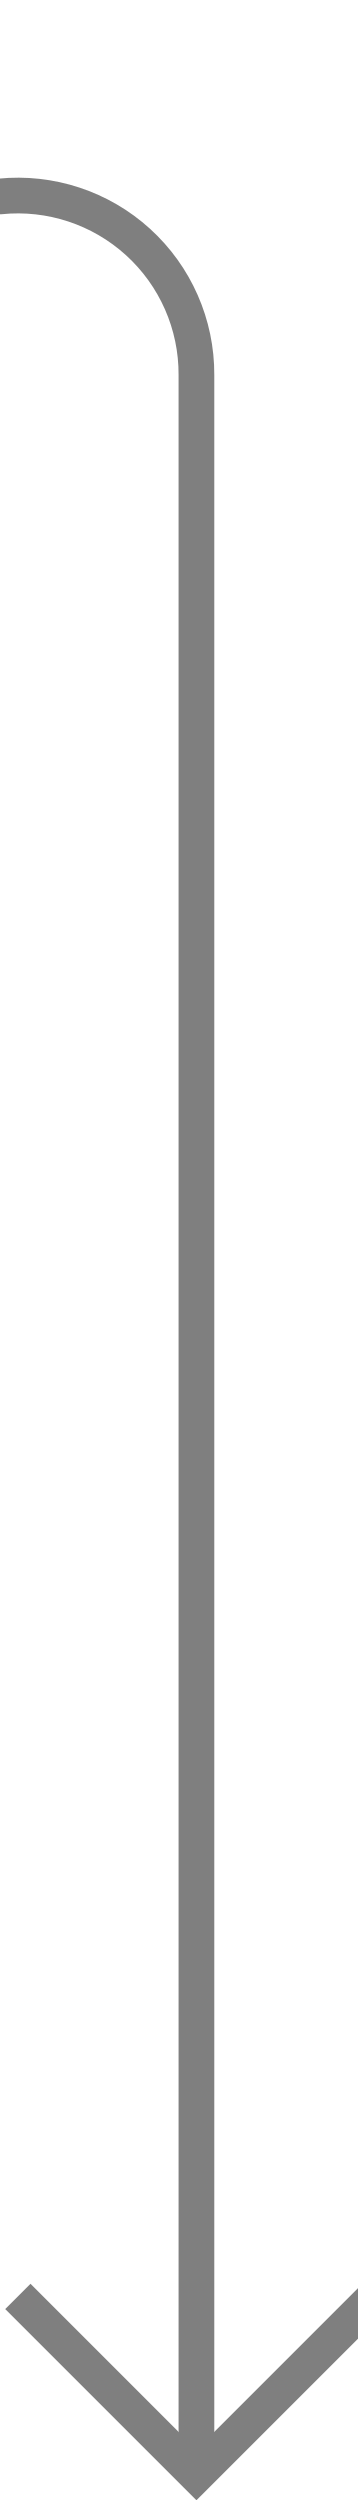
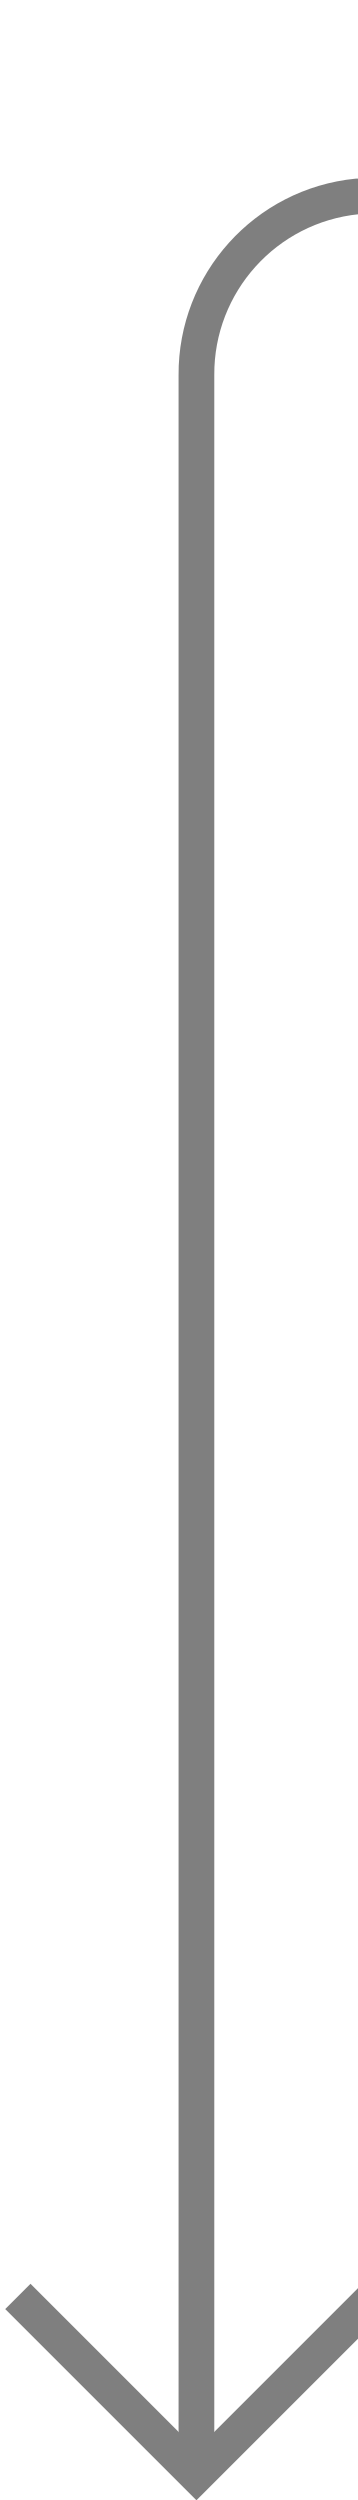
- <svg xmlns="http://www.w3.org/2000/svg" version="1.1" width="10px" height="70px" preserveAspectRatio="xMidYMin meet" viewBox="884 595  8 70">
-   <path d="M 814 600.5  L 883 600.5  A 5 5 0 0 1 888.5 605.5 L 888.5 664  " stroke-width="1" stroke="#7f7f7f" fill="none" />
-   <path d="M 893.146 658.946  L 888.5 663.593  L 883.854 658.946  L 883.146 659.654  L 888.146 664.654  L 888.5 665.007  L 888.854 664.654  L 893.854 659.654  L 893.146 658.946  Z " fill-rule="nonzero" fill="#7f7f7f" stroke="none" />
+ <svg xmlns="http://www.w3.org/2000/svg" version="1.1" width="10px" height="70px" preserveAspectRatio="xMidYMin meet" viewBox="596 595  8 70">
+   <path d="M 665 600.5  L 605 600.5  A 5 5 0 0 0 600.5 605.5 L 600.5 664  " stroke-width="1" stroke="#7f7f7f" fill="none" />
+   <path d="M 605.146 658.946  L 600.5 663.593  L 595.854 658.946  L 595.146 659.654  L 600.146 664.654  L 600.5 665.007  L 600.854 664.654  L 605.854 659.654  L 605.146 658.946  Z " fill-rule="nonzero" fill="#7f7f7f" stroke="none" />
</svg>
